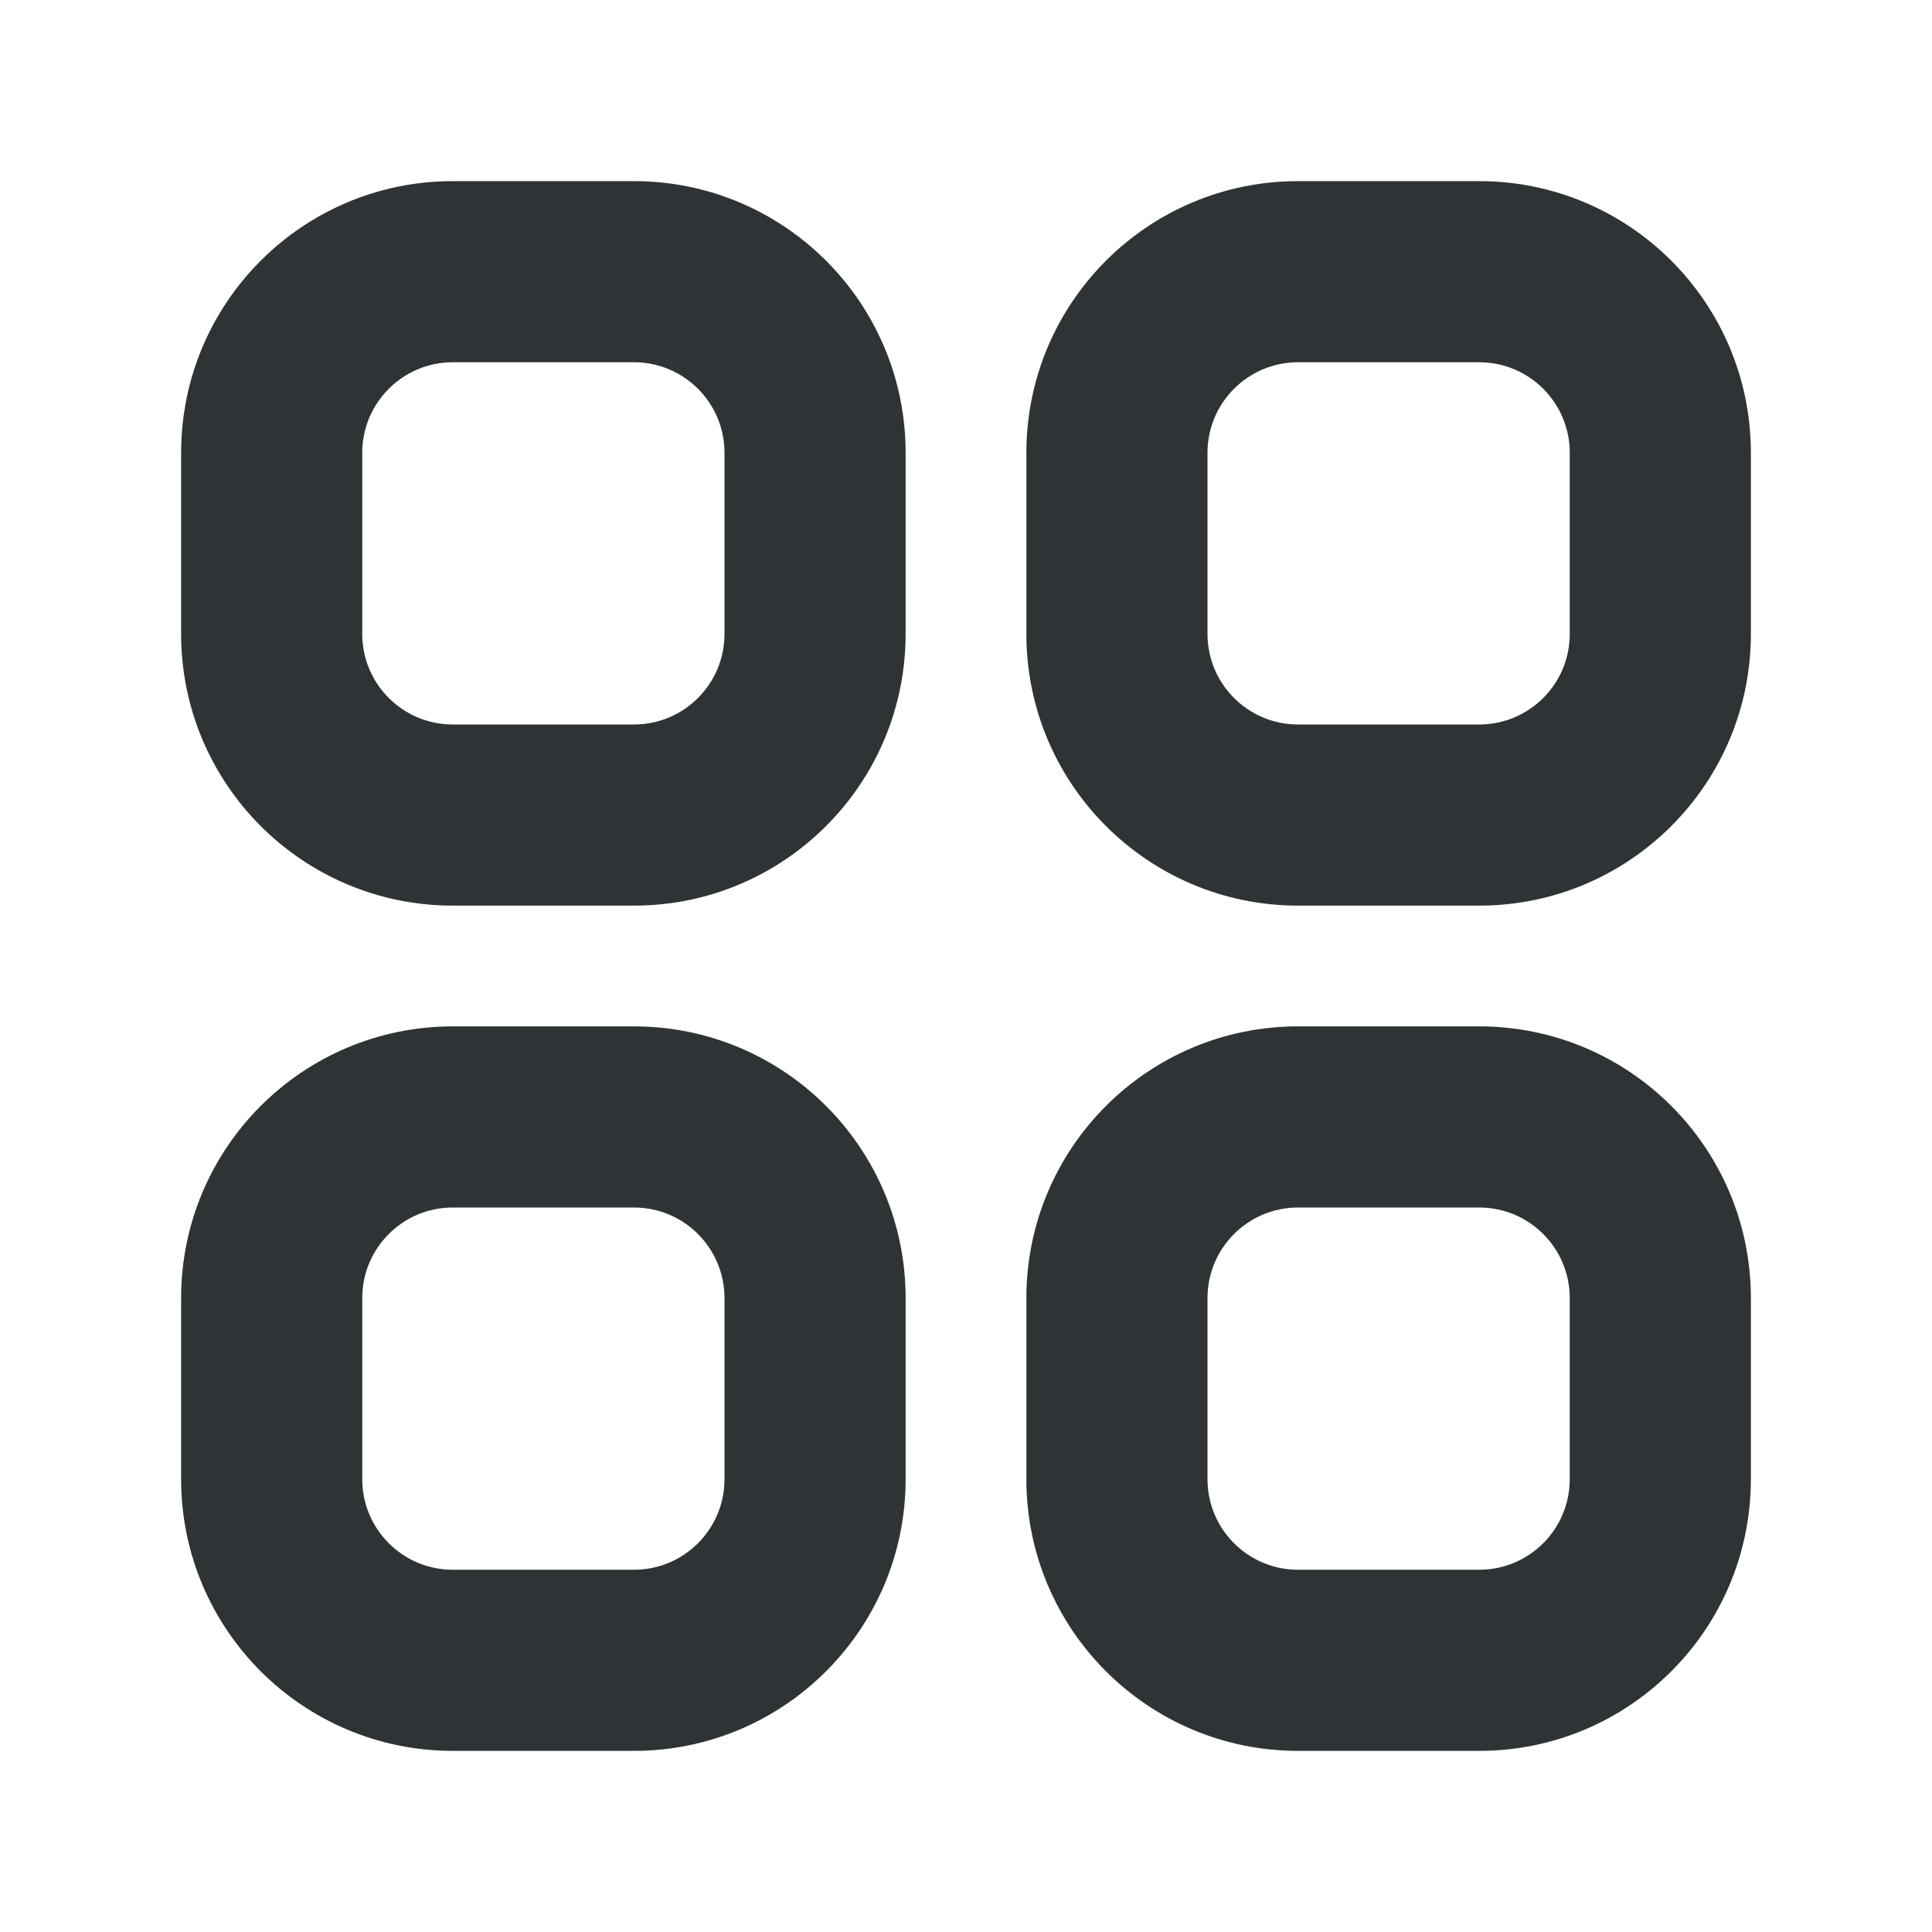
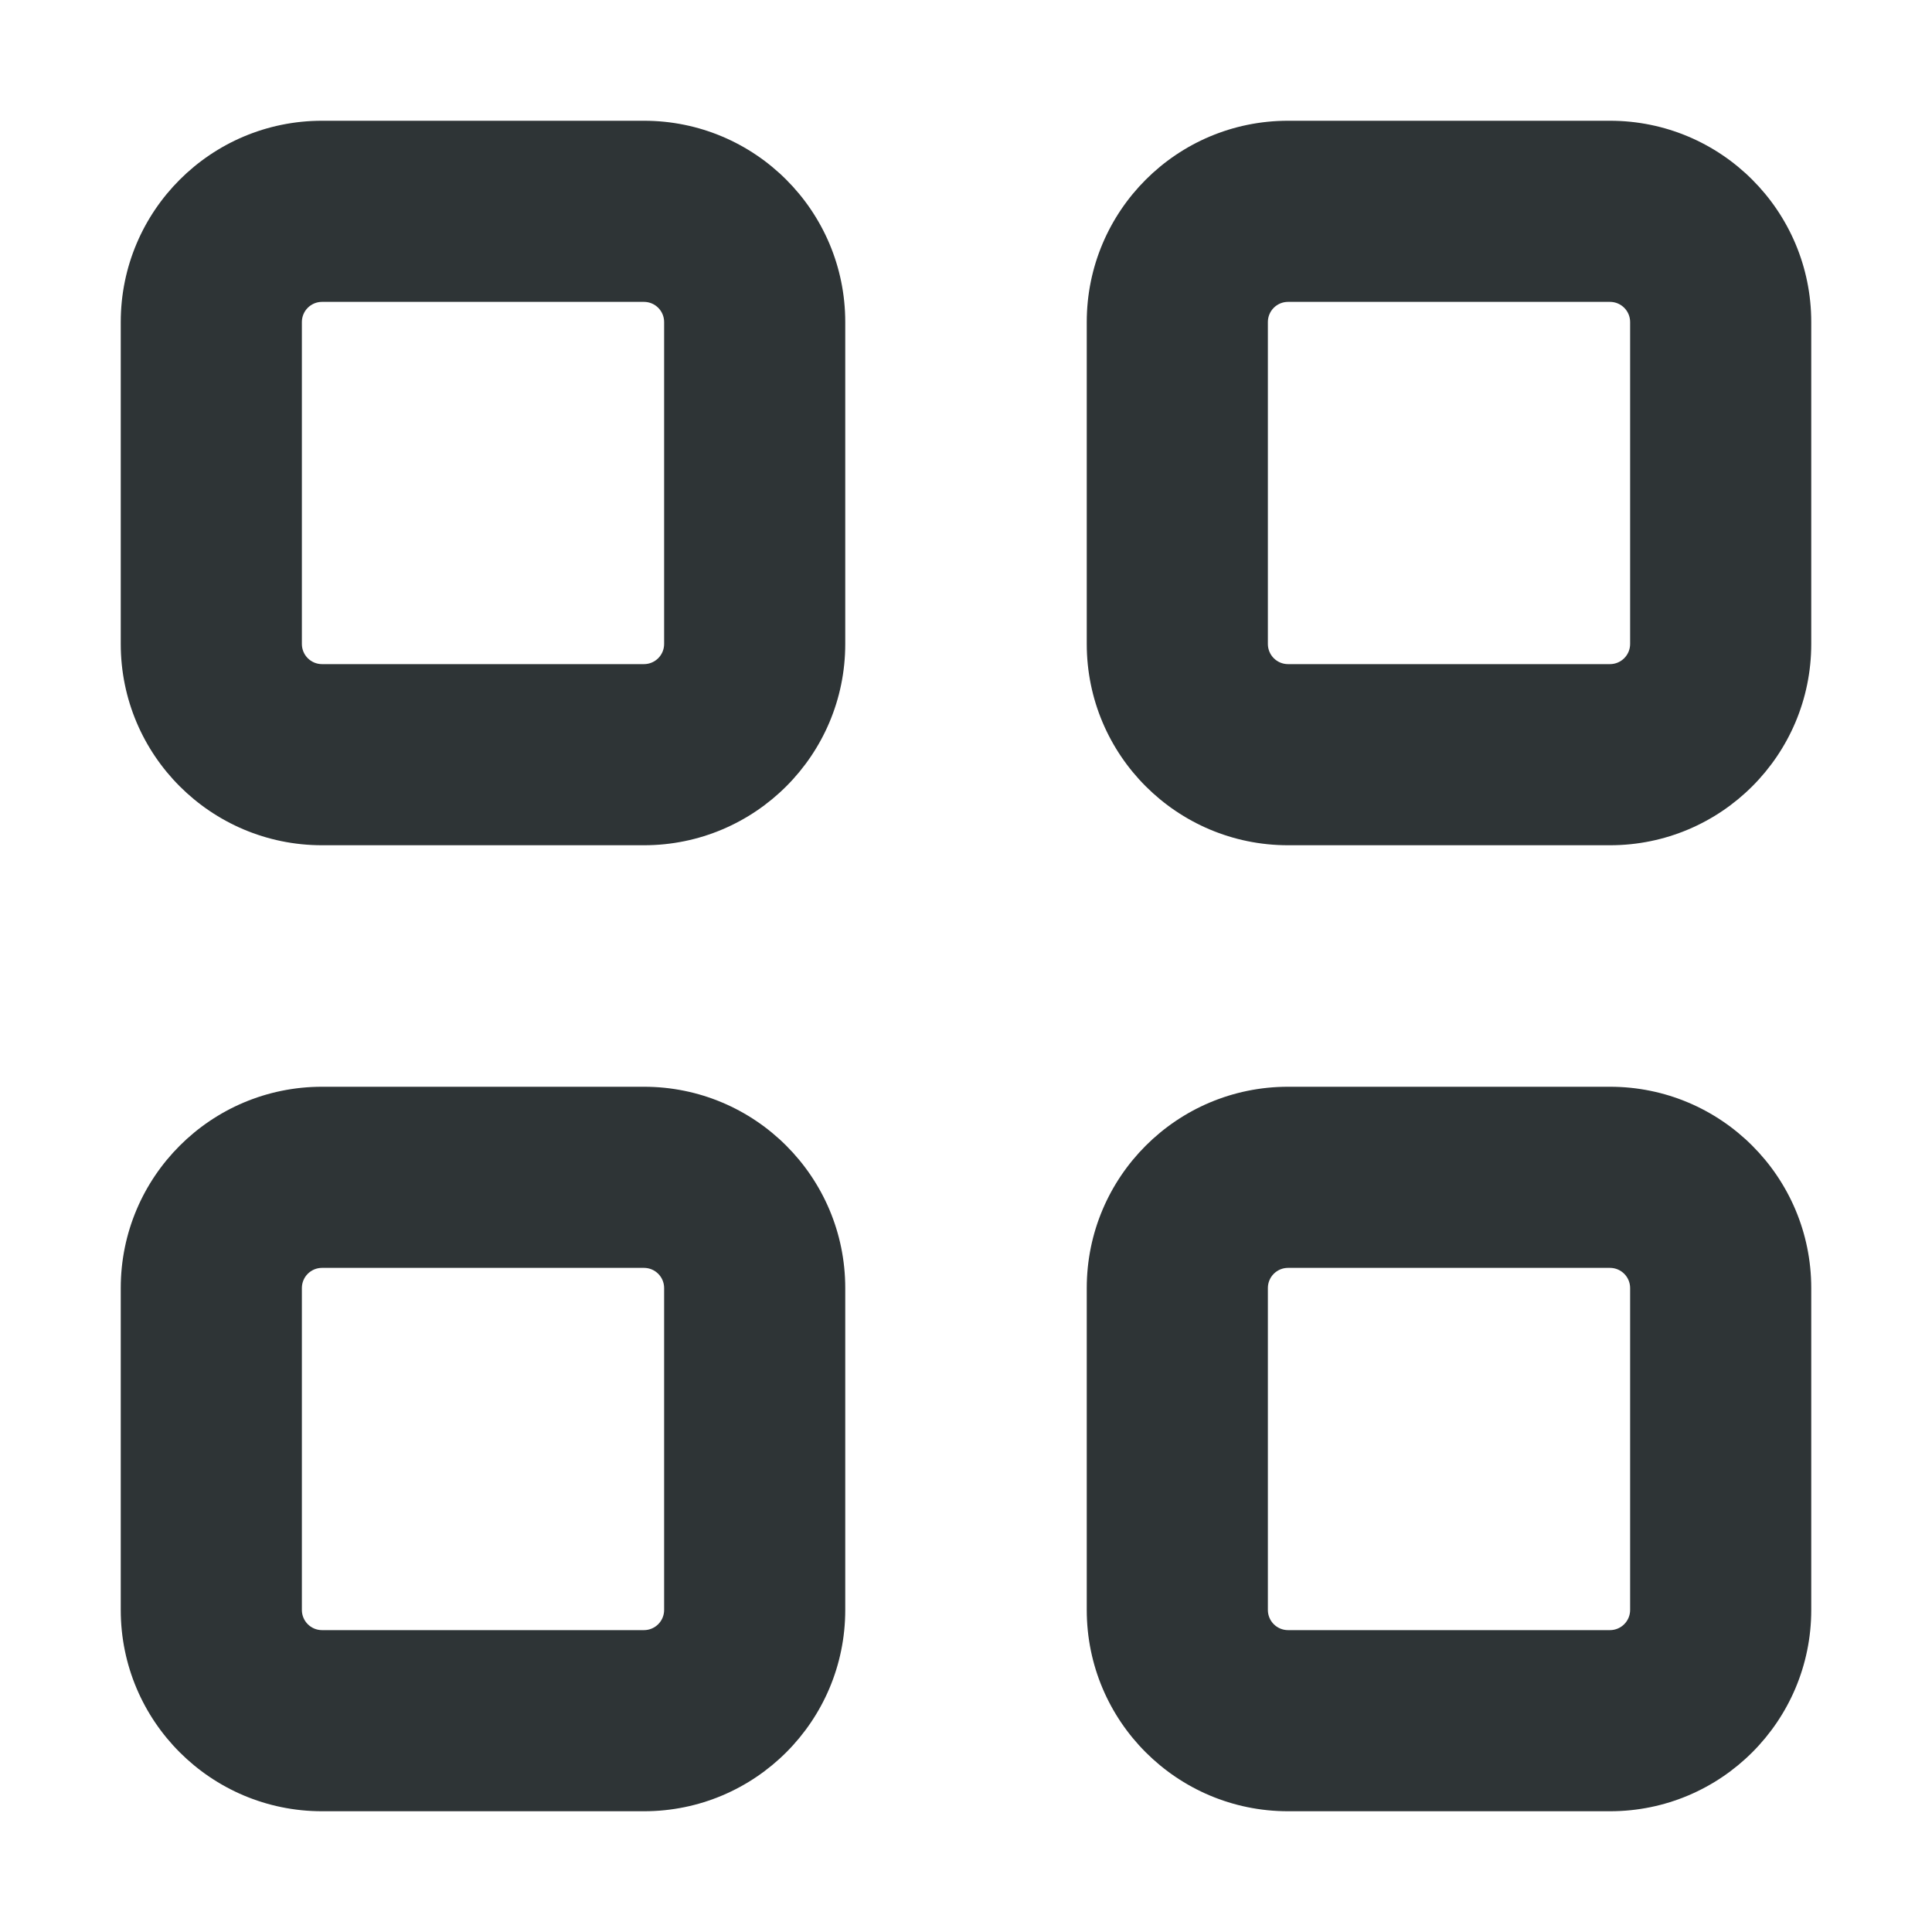
<svg xmlns="http://www.w3.org/2000/svg" viewBox="0 0 16 16" width="16" height="16" style="color:#2e3436">
  <g fill="currentColor">
-     <path d="M3.75 1.5L5.25 1.5A2.25 2.25 0 0 1 7.5 3.75L7.5 5.25A2.25 2.25 0 0 1 5.25 7.5L3.75 7.5A2.25 2.25 0 0 1 1.5 5.25L1.5 3.75A2.25 2.25 0 0 1 3.75 1.5ZM3.75 3A0.75 0.75 0 0 0 3 3.75L3 5.25A0.75 0.75 0 0 0 3.75 6L5.25 6A0.75 0.75 0 0 0 6 5.25L6 3.75A0.75 0.75 0 0 0 5.25 3L3.75 3ZM10.75 1.5L12.25 1.5A2.25 2.25 0 0 1 14.5 3.75L14.5 5.25A2.25 2.25 0 0 1 12.25 7.5L10.75 7.5A2.25 2.25 0 0 1 8.5 5.25L8.5 3.75A2.25 2.25 0 0 1 10.75 1.5ZM10.75 3A0.75 0.75 0 0 0 10 3.75L10 5.25A0.75 0.75 0 0 0 10.75 6L12.25 6A0.75 0.75 0 0 0 13 5.25L13 3.75A0.75 0.75 0 0 0 12.25 3L10.75 3ZM3.75 8.5L5.25 8.5A2.25 2.25 0 0 1 7.5 10.75L7.5 12.25A2.25 2.25 0 0 1 5.25 14.5L3.75 14.5A2.25 2.25 0 0 1 1.5 12.25L1.5 10.75A2.25 2.25 0 0 1 3.75 8.5ZM3.75 10A0.75 0.75 0 0 0 3 10.75L3 12.25A0.75 0.75 0 0 0 3.75 13L5.25 13A0.75 0.75 0 0 0 6 12.25L6 10.75A0.75 0.75 0 0 0 5.25 10L3.75 10ZM10.75 8.5L12.25 8.5A2.25 2.25 0 0 1 14.5 10.75L14.5 12.25A2.25 2.25 0 0 1 12.25 14.5L10.75 14.5A2.25 2.25 0 0 1 8.5 12.25L8.5 10.75A2.25 2.25 0 0 1 10.75 8.5ZM10.75 10A0.75 0.75 0 0 0 10 10.75L10 12.25A0.75 0.75 0 0 0 10.75 13L12.25 13A0.75 0.75 0 0 0 13 12.25L13 10.75A0.75 0.75 0 0 0 12.25 10L10.75 10Z" />
+     <path d="M2.667 1L5.333 1A1.667 1.667 0 0 1 7 2.667L7 5.333A1.667 1.667 0 0 1 5.333 7L2.667 7A1.667 1.667 0 0 1 1 5.333L1 2.667A1.667 1.667 0 0 1 2.667 1ZM2.667 2.5A0.167 0.167 0 0 0 2.5 2.667L2.5 5.333A0.167 0.167 0 0 0 2.667 5.5L5.333 5.5A0.167 0.167 0 0 0 5.5 5.333L5.5 2.667A0.167 0.167 0 0 0 5.333 2.5L2.667 2.5ZM10.667 1L13.333 1A1.667 1.667 0 0 1 15 2.667L15 5.333A1.667 1.667 0 0 1 13.333 7L10.667 7A1.667 1.667 0 0 1 9 5.333L9 2.667A1.667 1.667 0 0 1 10.667 1ZM10.667 2.5A0.167 0.167 0 0 0 10.5 2.667L10.5 5.333A0.167 0.167 0 0 0 10.667 5.5L13.333 5.5A0.167 0.167 0 0 0 13.5 5.333L13.5 2.667A0.167 0.167 0 0 0 13.333 2.5L10.667 2.5ZM2.667 9L5.333 9A1.667 1.667 0 0 1 7 10.667L7 13.333A1.667 1.667 0 0 1 5.333 15L2.667 15A1.667 1.667 0 0 1 1 13.333L1 10.667A1.667 1.667 0 0 1 2.667 9ZM2.667 10.5A0.167 0.167 0 0 0 2.5 10.667L2.5 13.333A0.167 0.167 0 0 0 2.667 13.5L5.333 13.5A0.167 0.167 0 0 0 5.5 13.333L5.5 10.667A0.167 0.167 0 0 0 5.333 10.5L2.667 10.5ZM10.667 9L13.333 9A1.667 1.667 0 0 1 15 10.667L15 13.333A1.667 1.667 0 0 1 13.333 15L10.667 15A1.667 1.667 0 0 1 9 13.333L9 10.667A1.667 1.667 0 0 1 10.667 9ZM10.667 10.5A0.167 0.167 0 0 0 10.5 10.667L10.5 13.333A0.167 0.167 0 0 0 10.667 13.5L13.333 13.5A0.167 0.167 0 0 0 13.5 13.333L13.5 10.667A0.167 0.167 0 0 0 13.333 10.5L10.667 10.5Z" />
  </g>
</svg>
